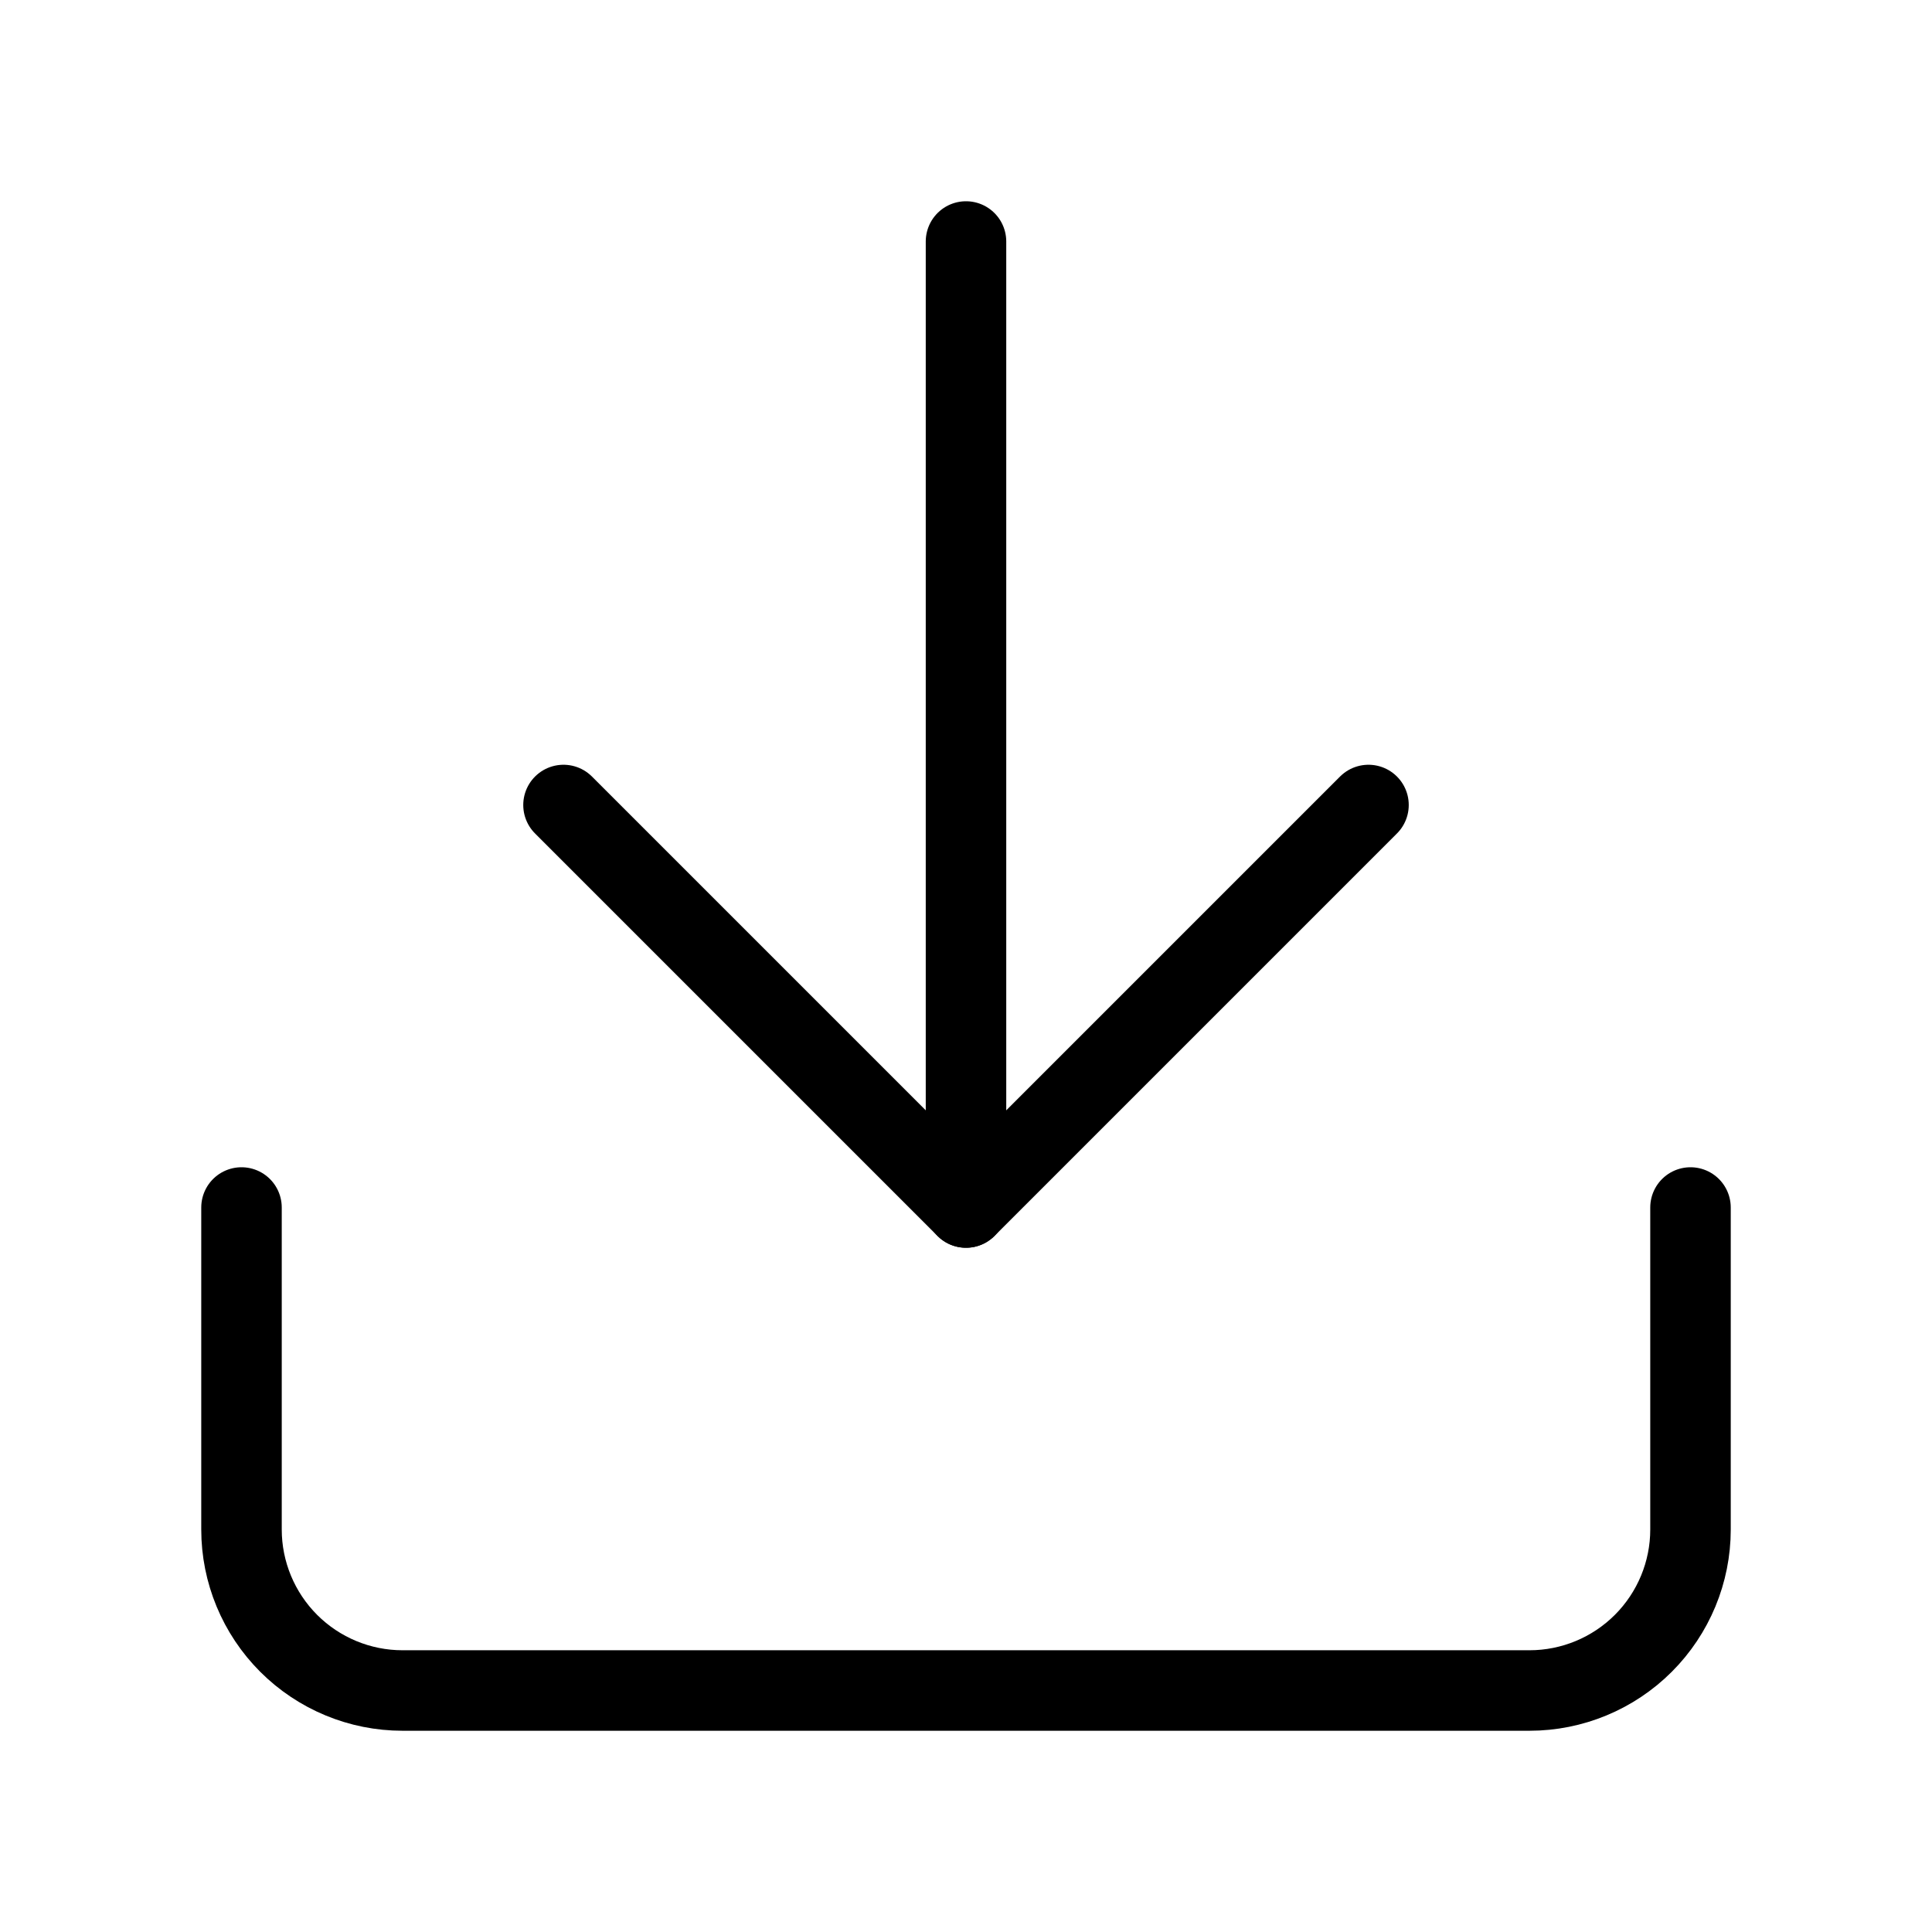
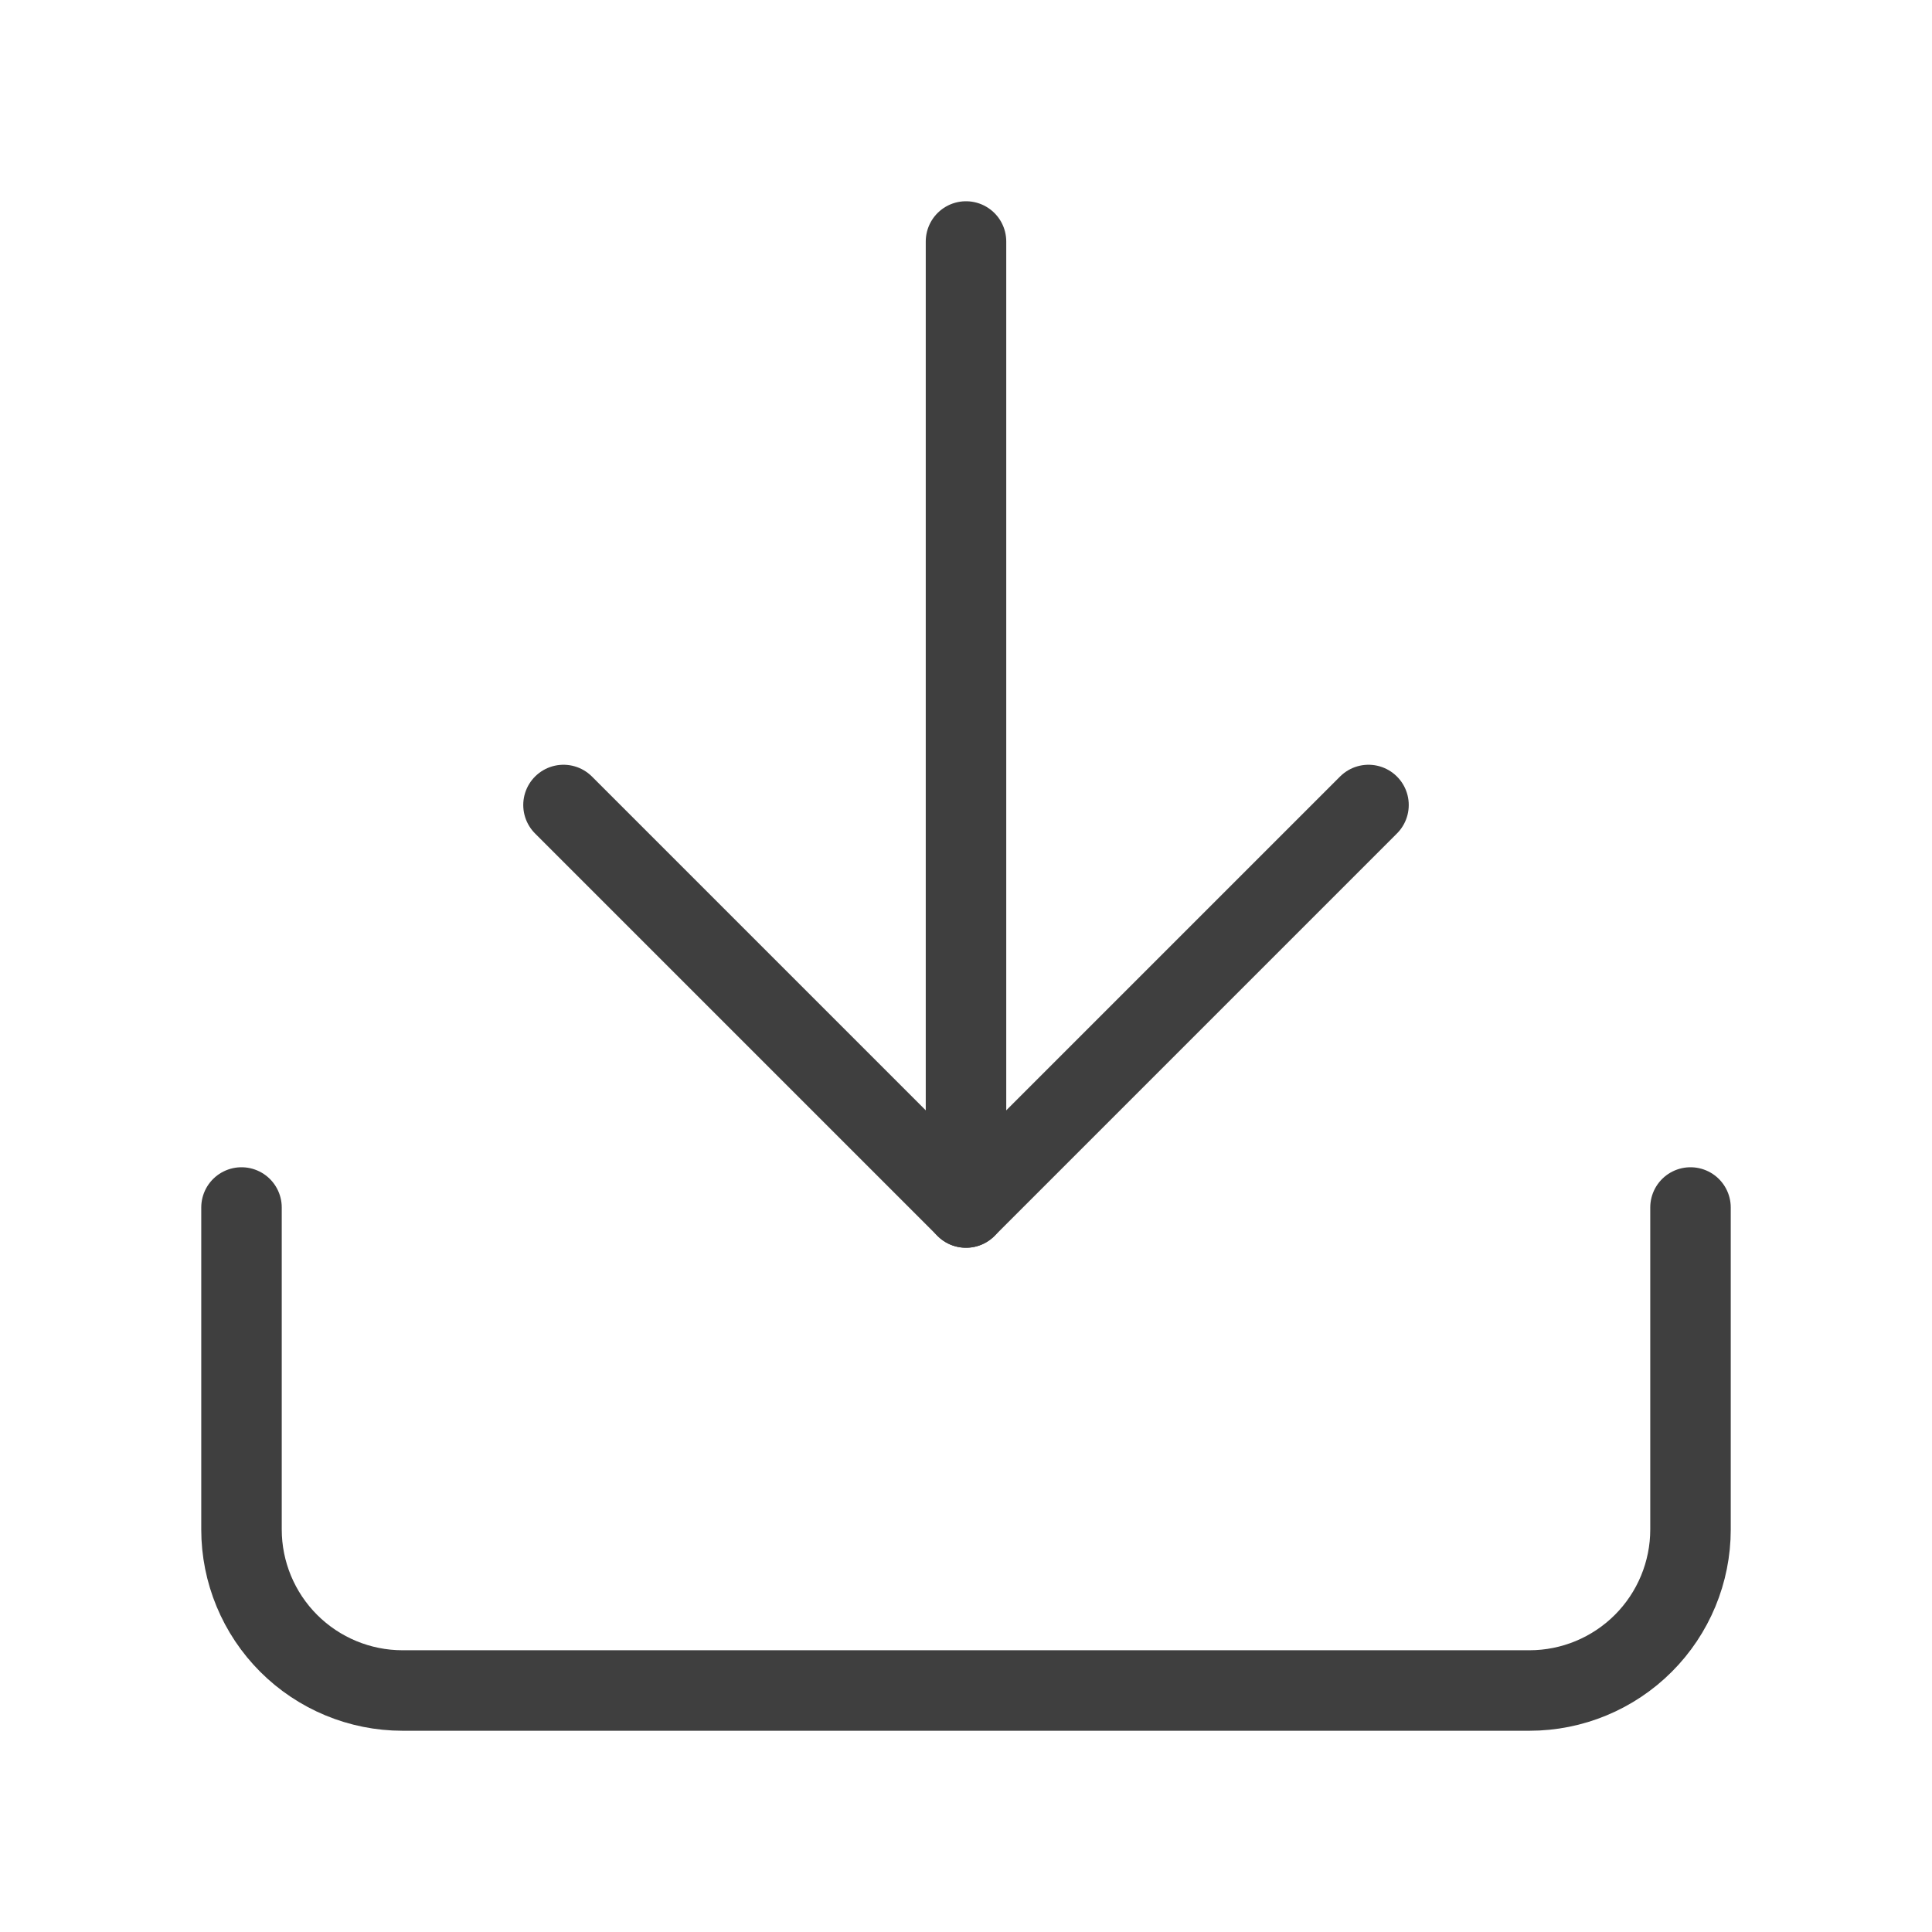
<svg xmlns="http://www.w3.org/2000/svg" width="24" height="24" viewBox="0 0 24 24" fill="none">
-   <path d="M21 15V19C21 19.53 20.789 20.039 20.414 20.414C20.039 20.789 19.53 21 19 21H5C4.47 21 3.961 20.789 3.586 20.414C3.211 20.039 3 19.53 3 19V15" stroke="black" stroke-linecap="round" stroke-linejoin="round" />
-   <path d="M7 10L12 15L17 10" stroke="black" stroke-linecap="round" stroke-linejoin="round" />
-   <path d="M12 15V3" stroke="black" stroke-linecap="round" stroke-linejoin="round" />
+   <path d="M21 15V19C21 19.53 20.789 20.039 20.414 20.414C20.039 20.789 19.53 21 19 21H5C4.47 21 3.961 20.789 3.586 20.414C3.211 20.039 3 19.53 3 19V15" stroke="#3F3F3F" stroke-linecap="round" stroke-linejoin="round" />
+   <path d="M7 10L12 15L17 10" stroke="#3F3F3F" stroke-linecap="round" stroke-linejoin="round" />
+   <path d="M12 15V3" stroke="#3F3F3F" stroke-linecap="round" stroke-linejoin="round" />
</svg>
